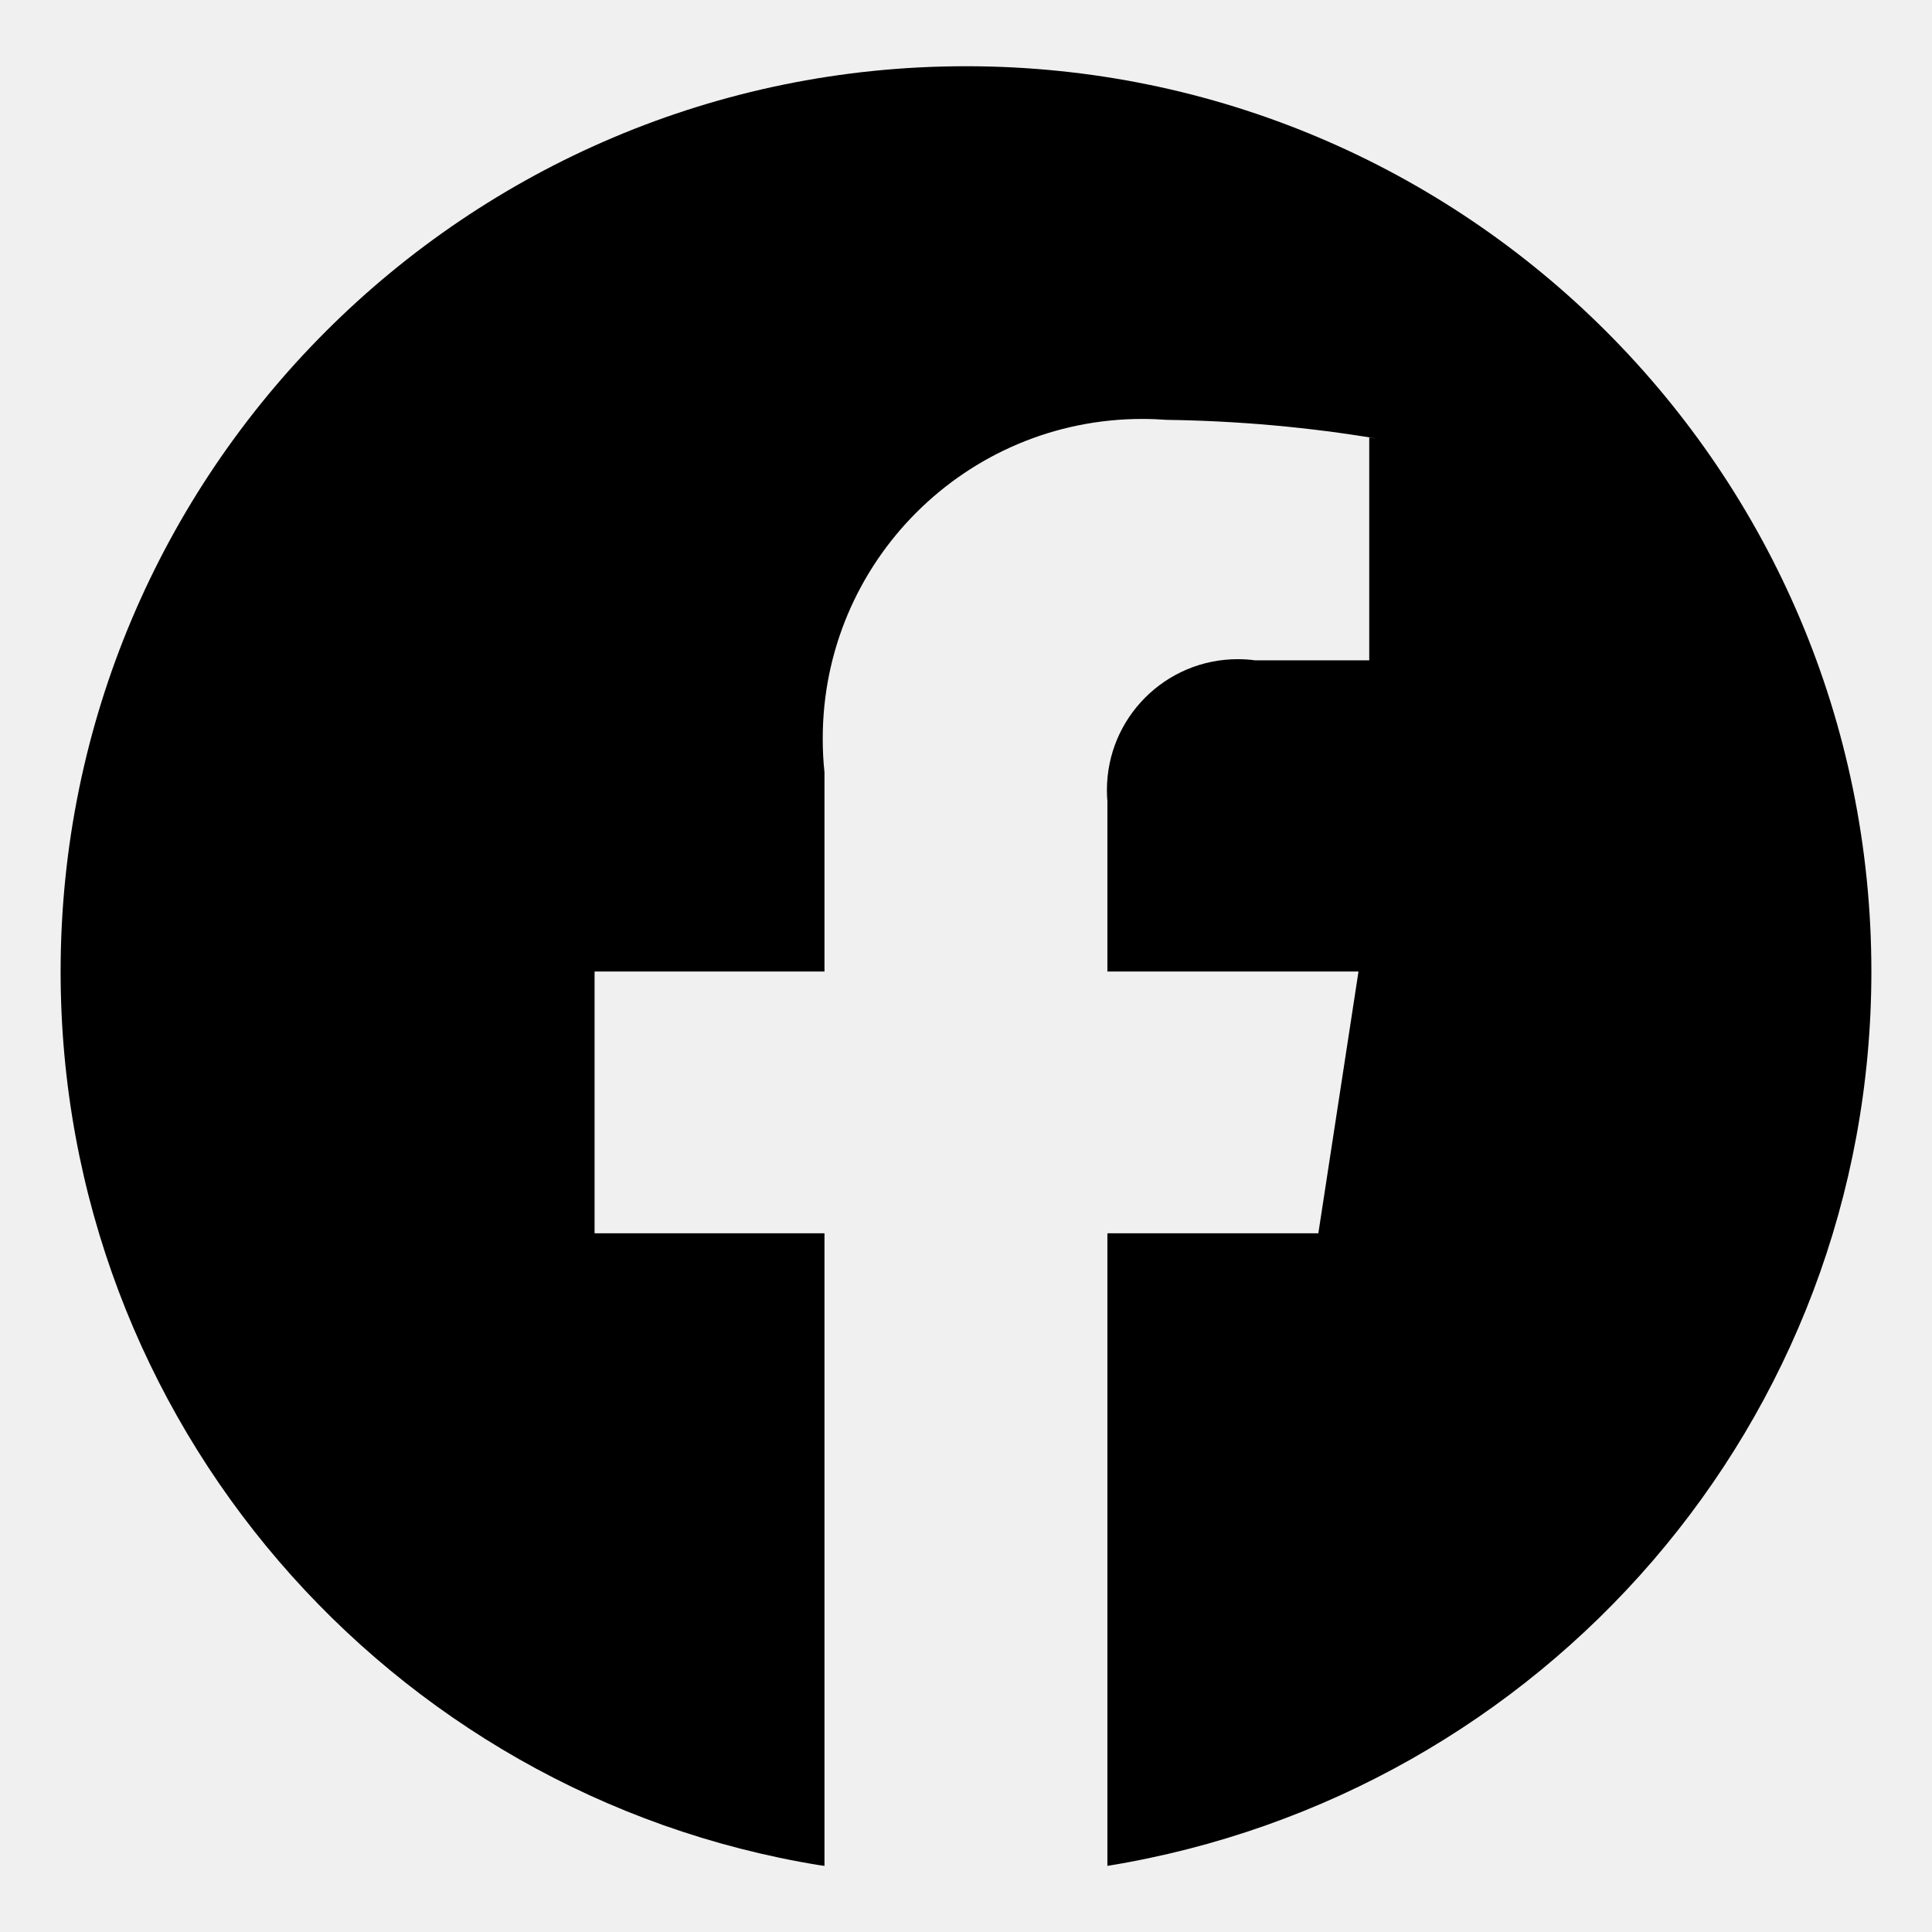
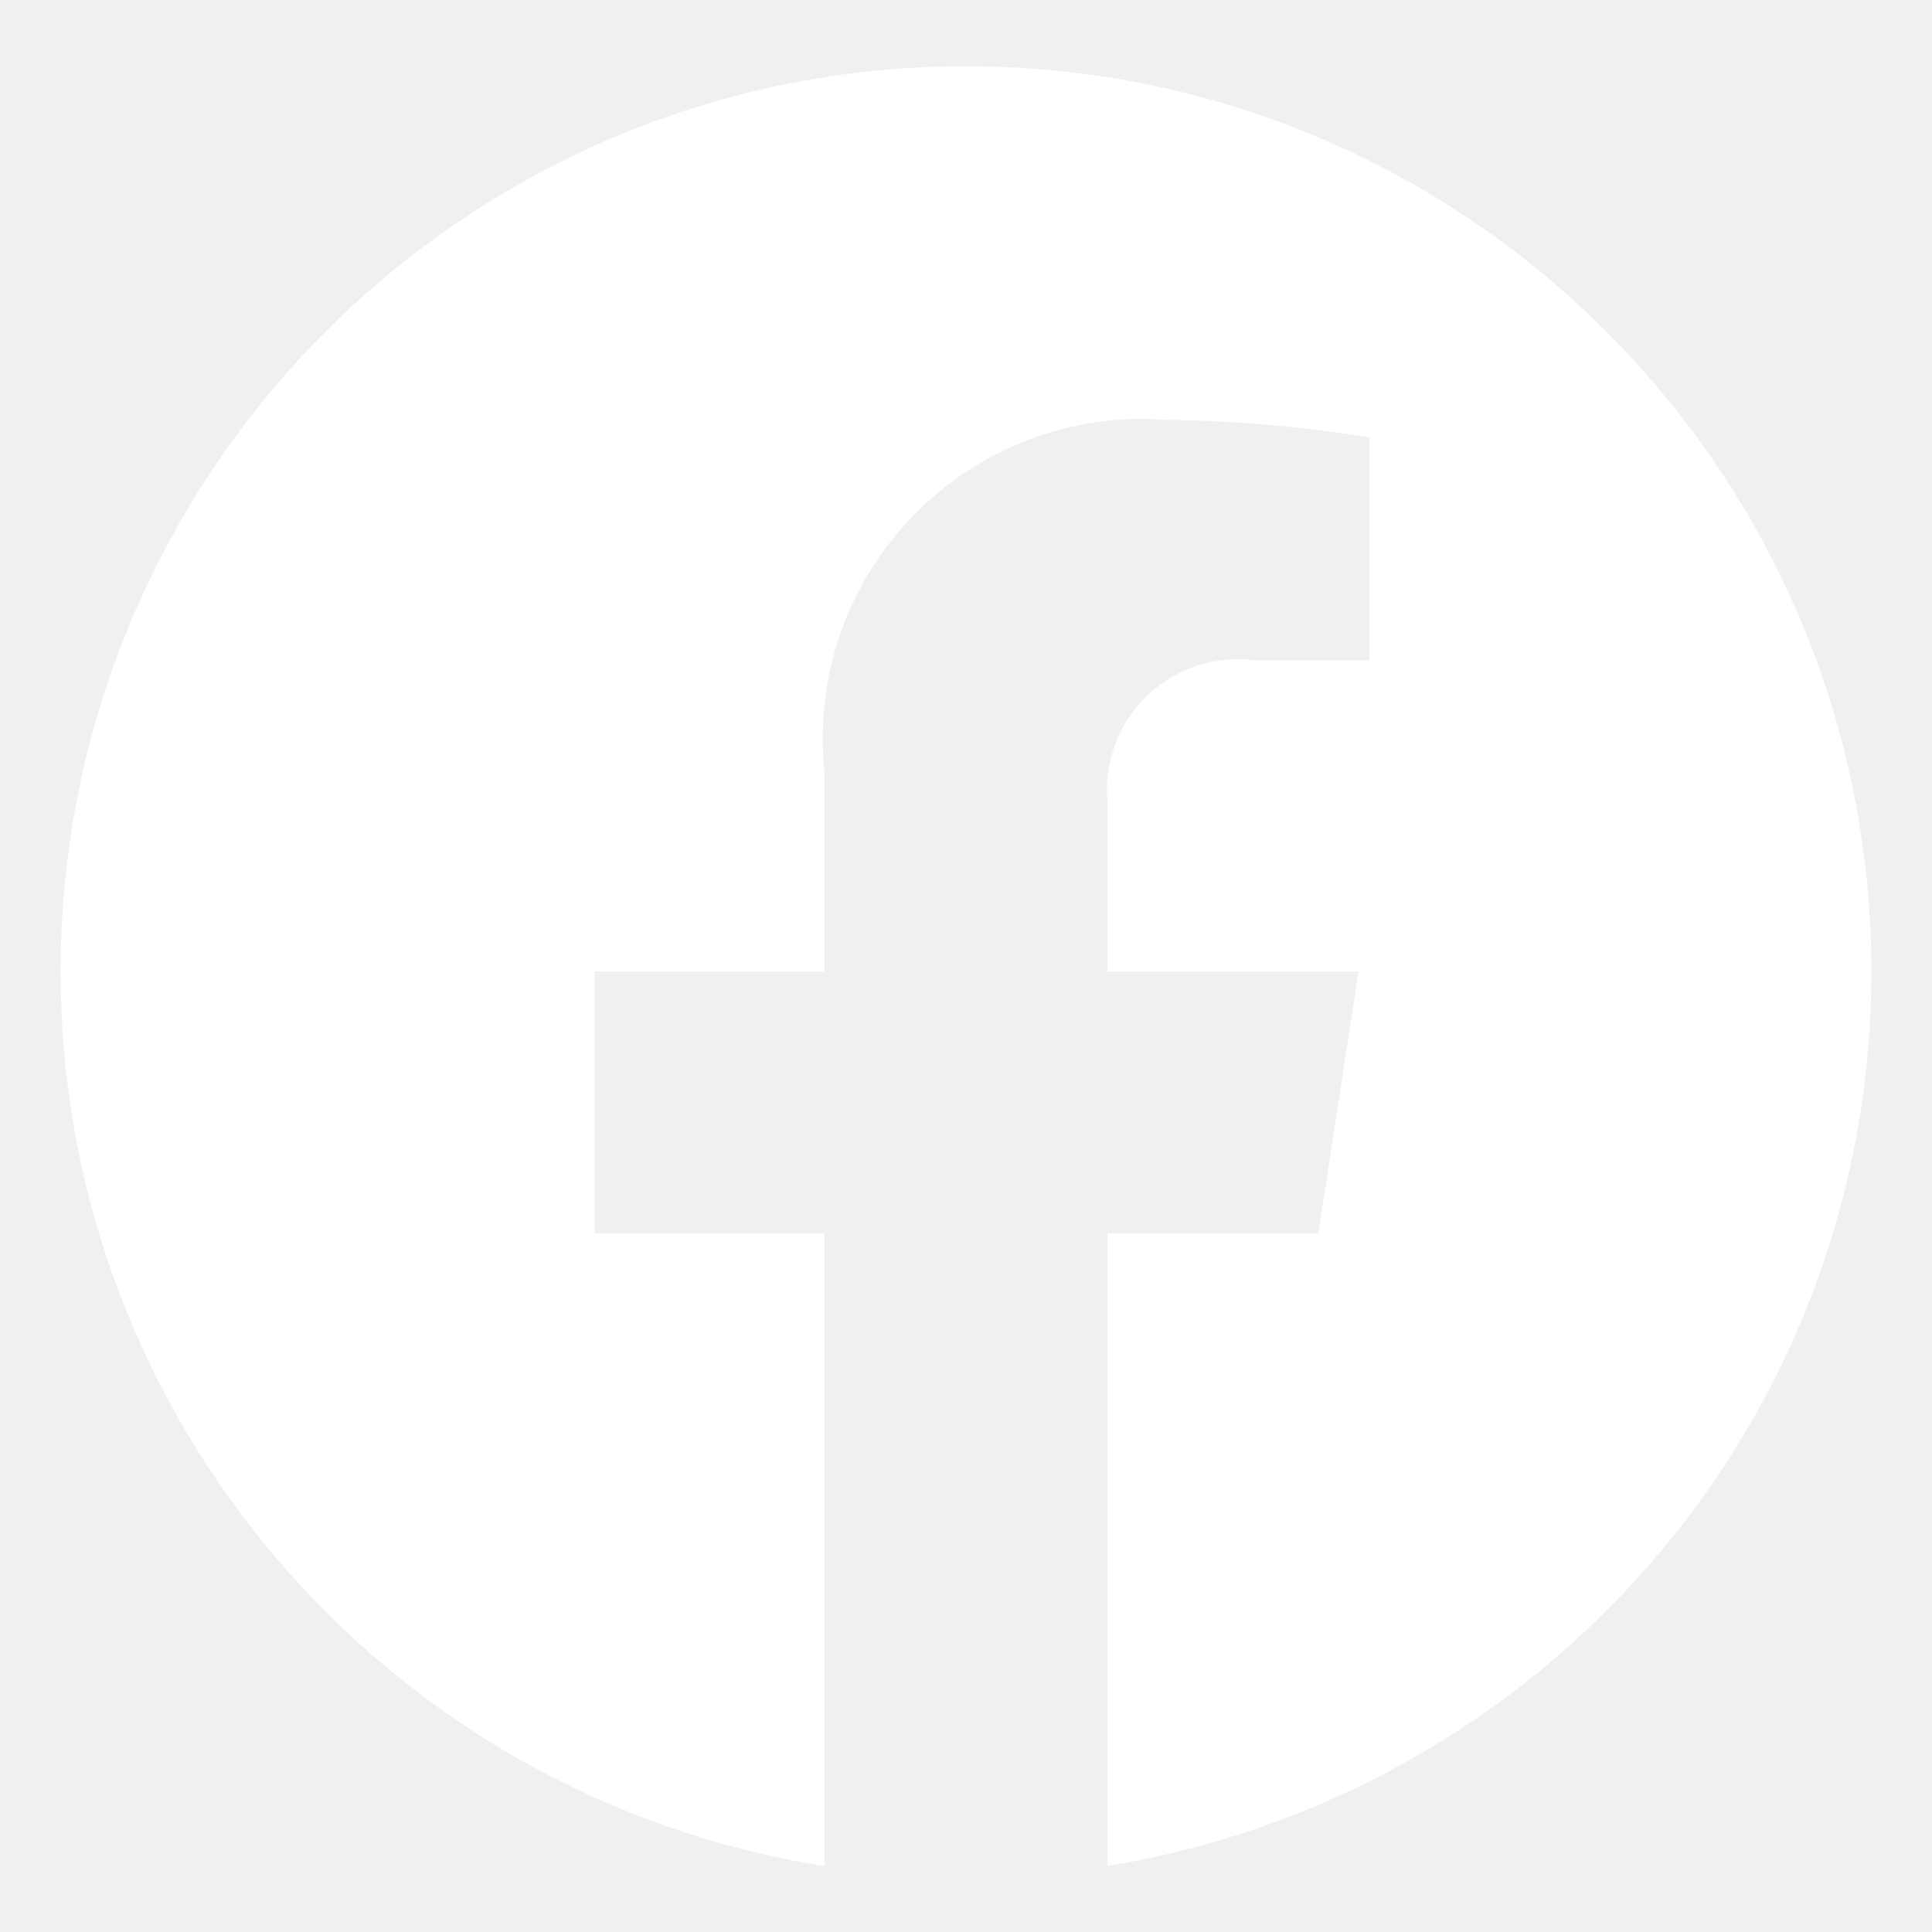
- <svg xmlns="http://www.w3.org/2000/svg" fill="#000000" width="800px" height="800px" viewBox="0 0 32 32" version="1.1">
+ <svg xmlns="http://www.w3.org/2000/svg" fill="#fff" width="800px" height="800px" viewBox="0 0 32 32" version="1.1">
  <path d="M30.996 16.091c-0.001-8.281-6.714-14.994-14.996-14.994s-14.996 6.714-14.996 14.996c0 7.455 5.44 13.639 12.566 14.8l0.086 0.012v-10.478h-3.808v-4.336h3.808v-3.302c-0.019-0.167-0.029-0.361-0.029-0.557 0-2.923 2.37-5.293 5.293-5.293 0.141 0 0.281 0.006 0.42 0.016l-0.018-0.001c1.199 0.017 2.359 0.123 3.491 0.312l-0.134-0.019v3.69h-1.892c-0.086-0.012-0.185-0.019-0.285-0.019-1.197 0-2.168 0.97-2.168 2.168 0 0.068 0.003 0.135 0.009 0.202l-0.001-0.009v2.812h4.159l-0.665 4.336h-3.494v10.478c7.213-1.174 12.653-7.359 12.654-14.814v-0z" />
</svg>
